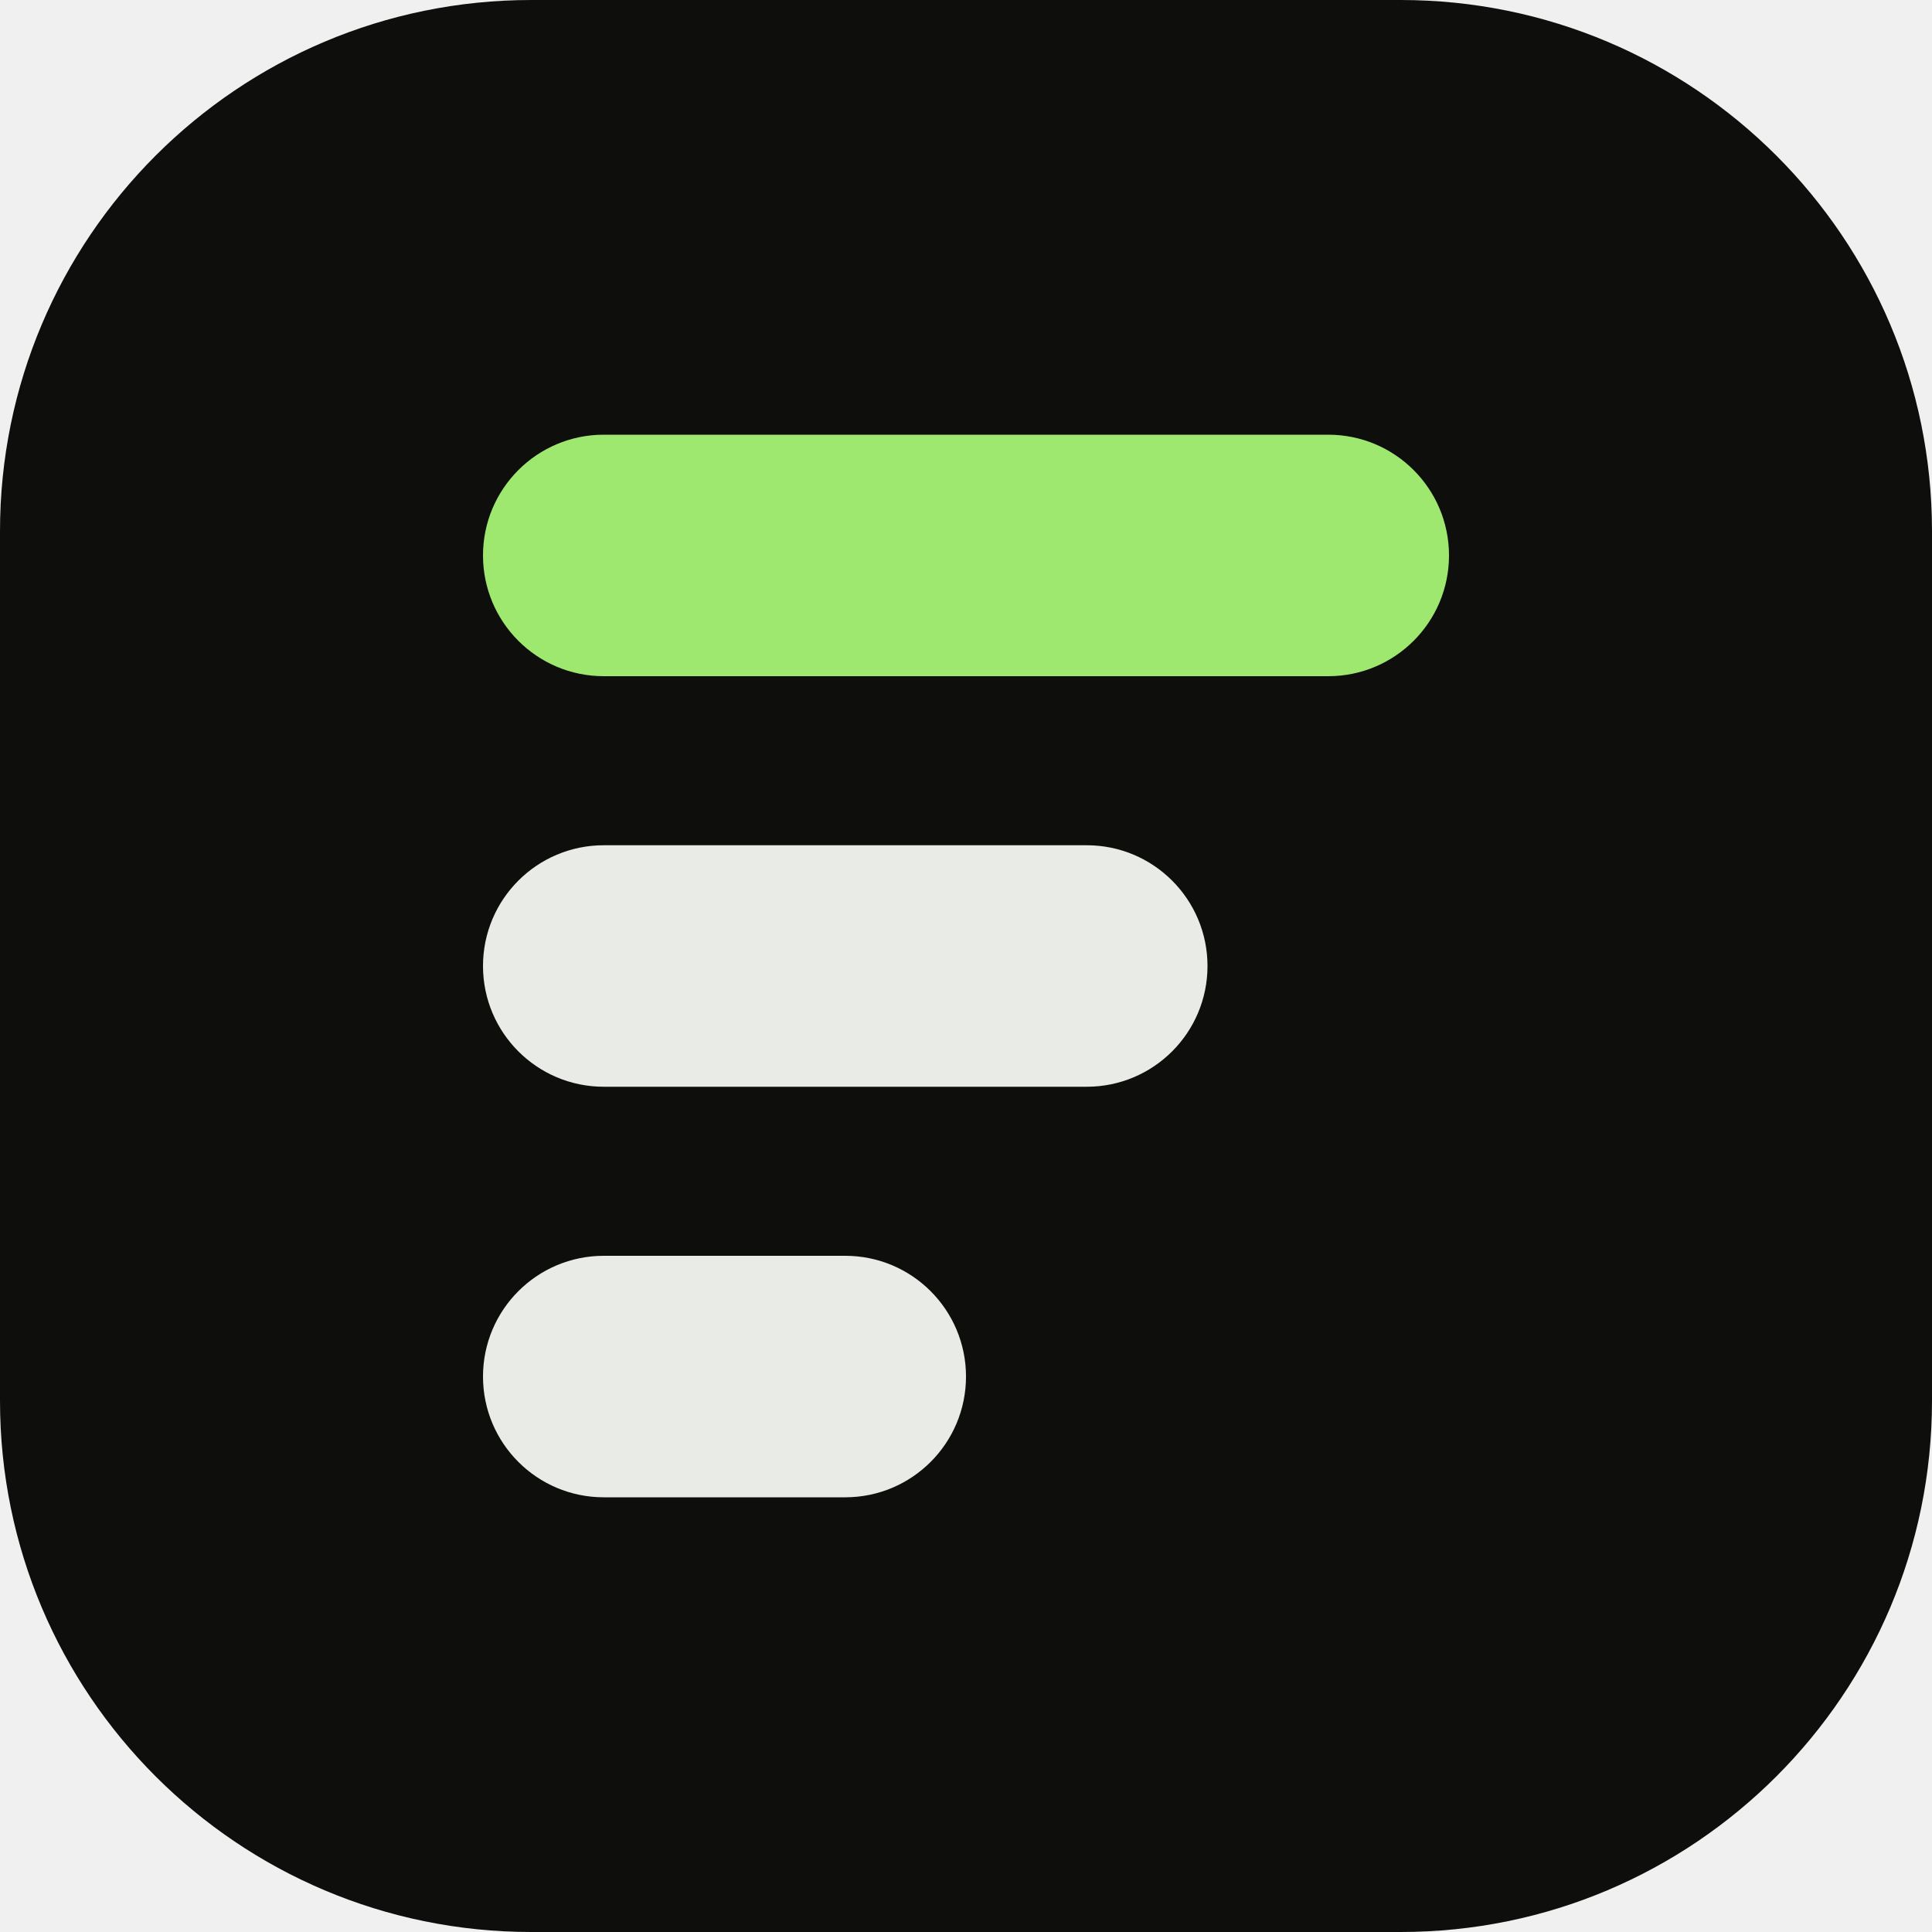
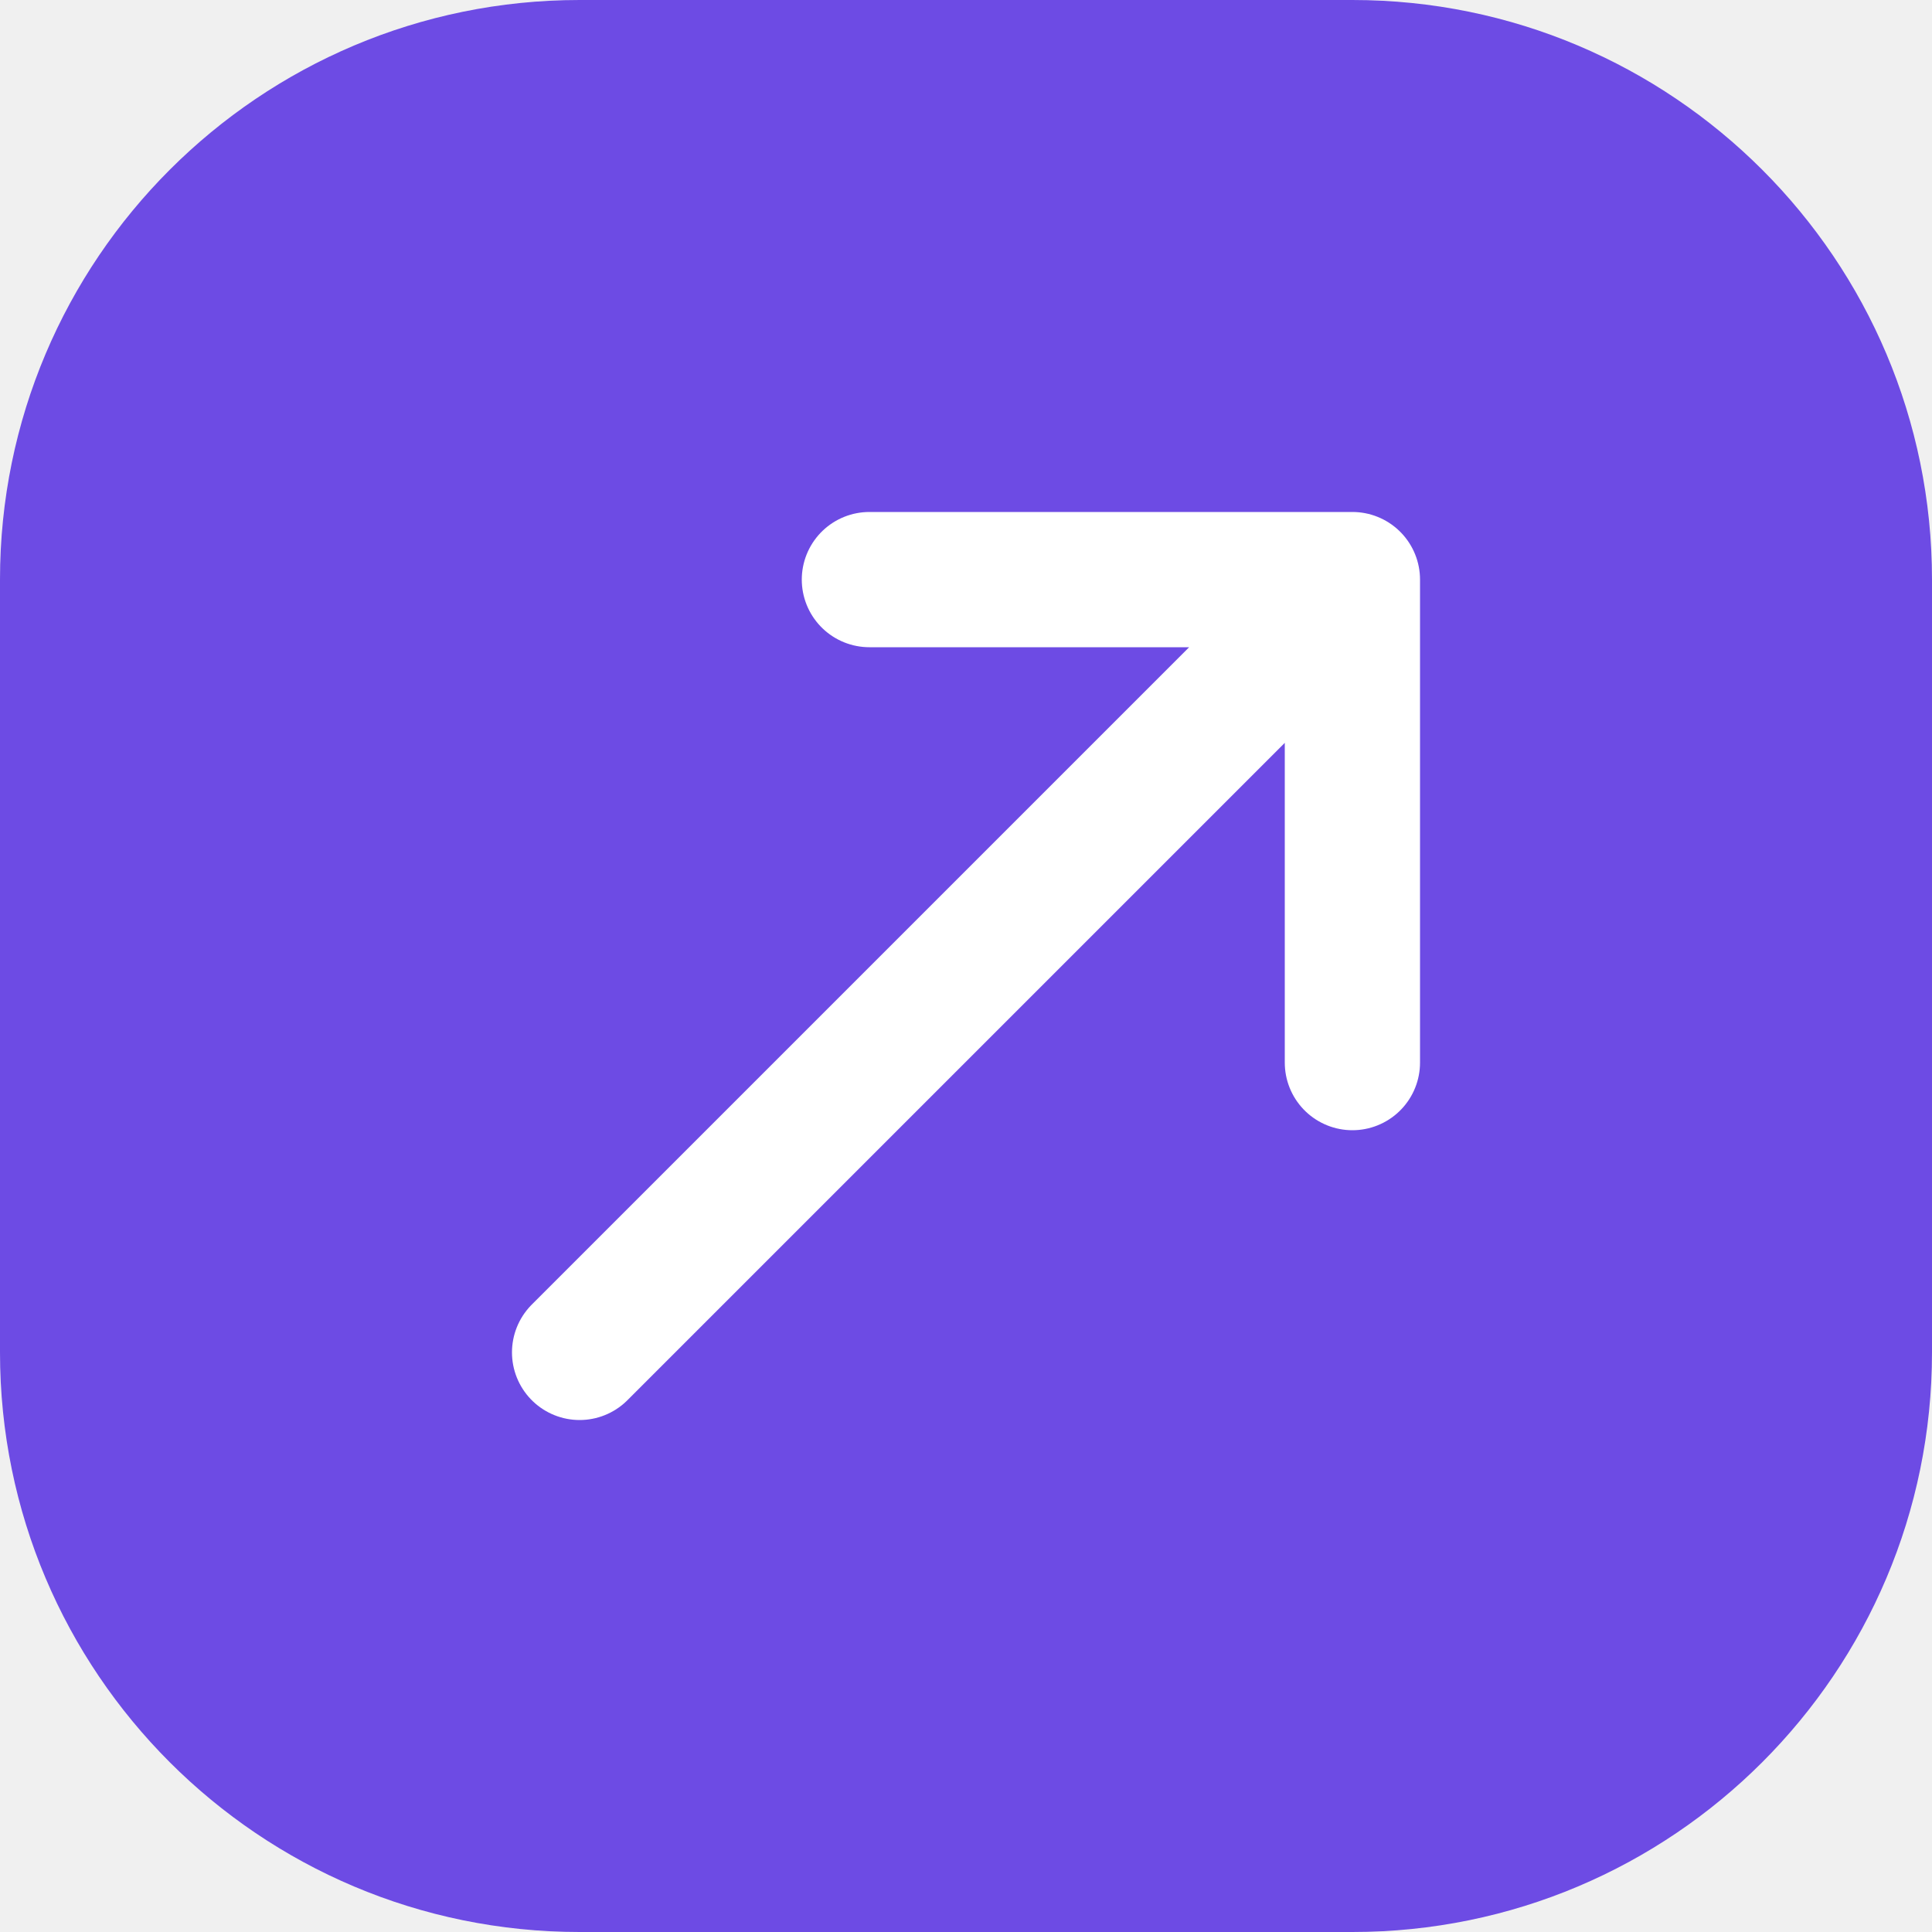
<svg xmlns="http://www.w3.org/2000/svg" viewBox="0 0 40 40">
-   <rect width="40" height="40" rx="11" fill="#0e0f0c" />
-   <rect x="10" y="26" width="10" height="5" rx="2.5" fill="#e8ebe6" />
-   <rect x="10" y="17.5" width="15" height="5" rx="2.5" fill="#e8ebe6" />
-   <rect x="10" y="9" width="20" height="5" rx="2.5" fill="#9fe870" />
+   <rect width="40" height="40" rx="12" fill="#6d4be4" />
+   <path d="M12 28 28 12M18 12h10v10" fill="none" stroke="#fff" stroke-width="2.8" stroke-linecap="round" stroke-linejoin="round" />
</svg>
